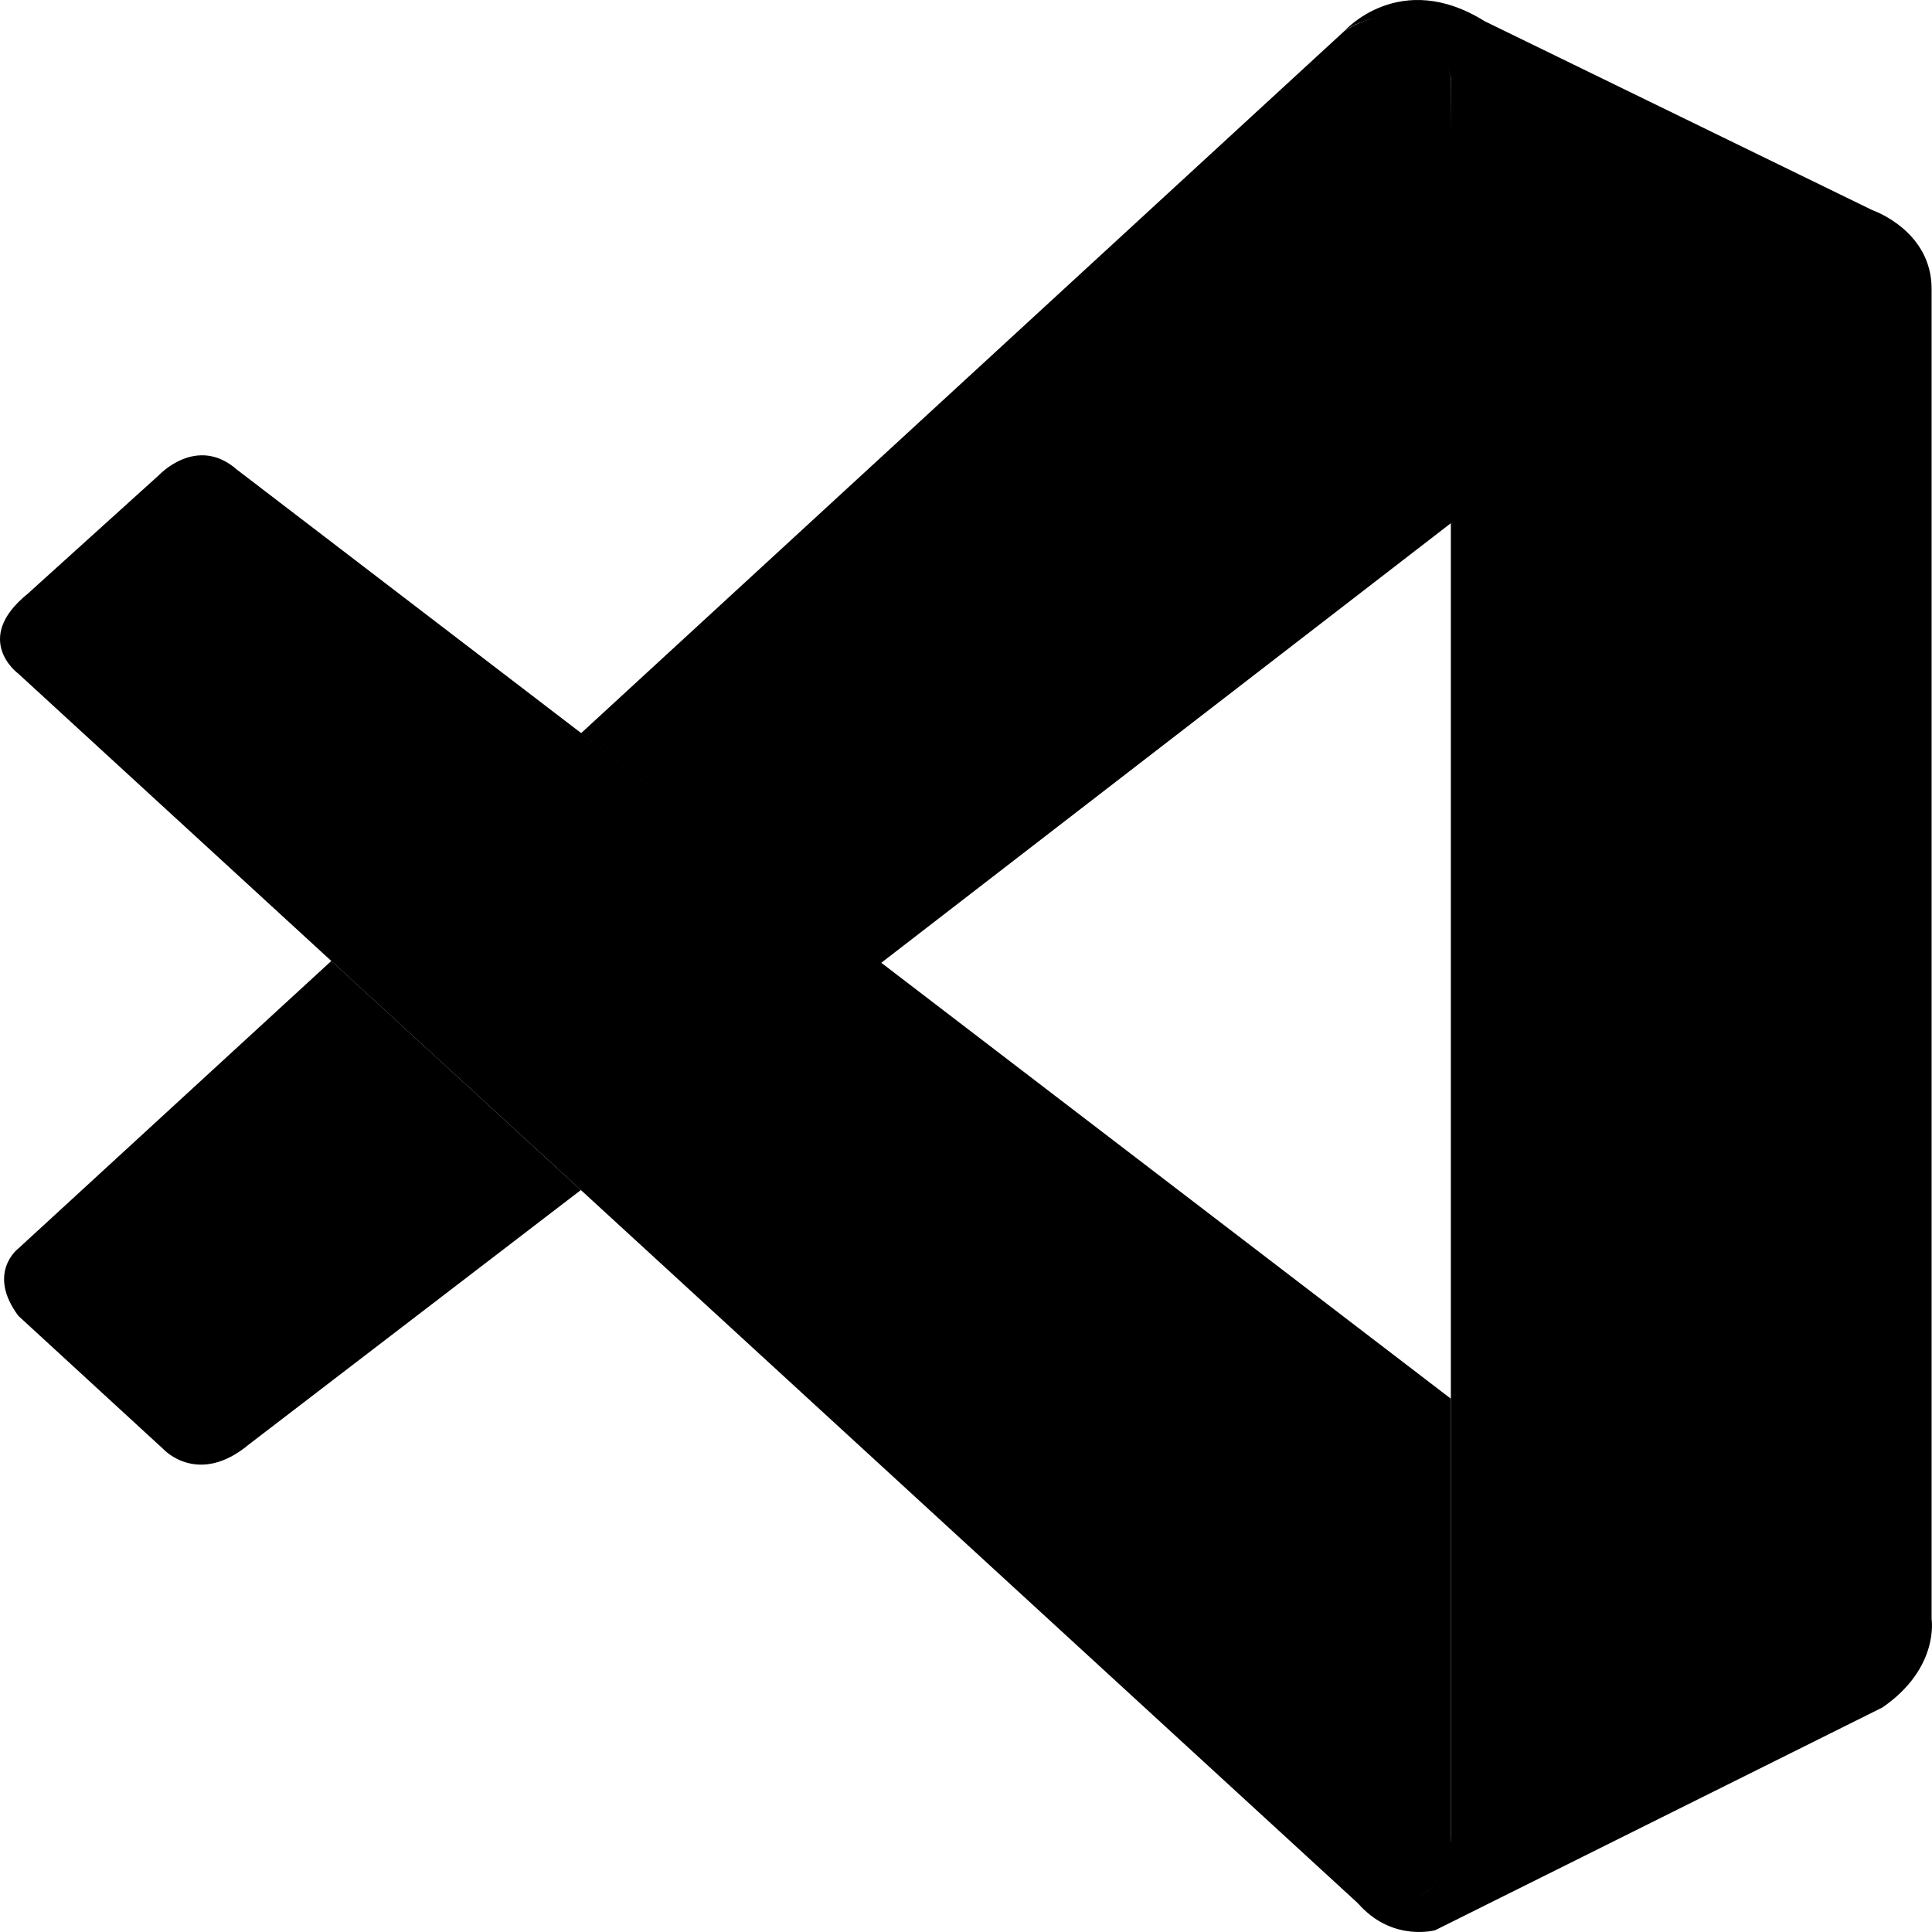
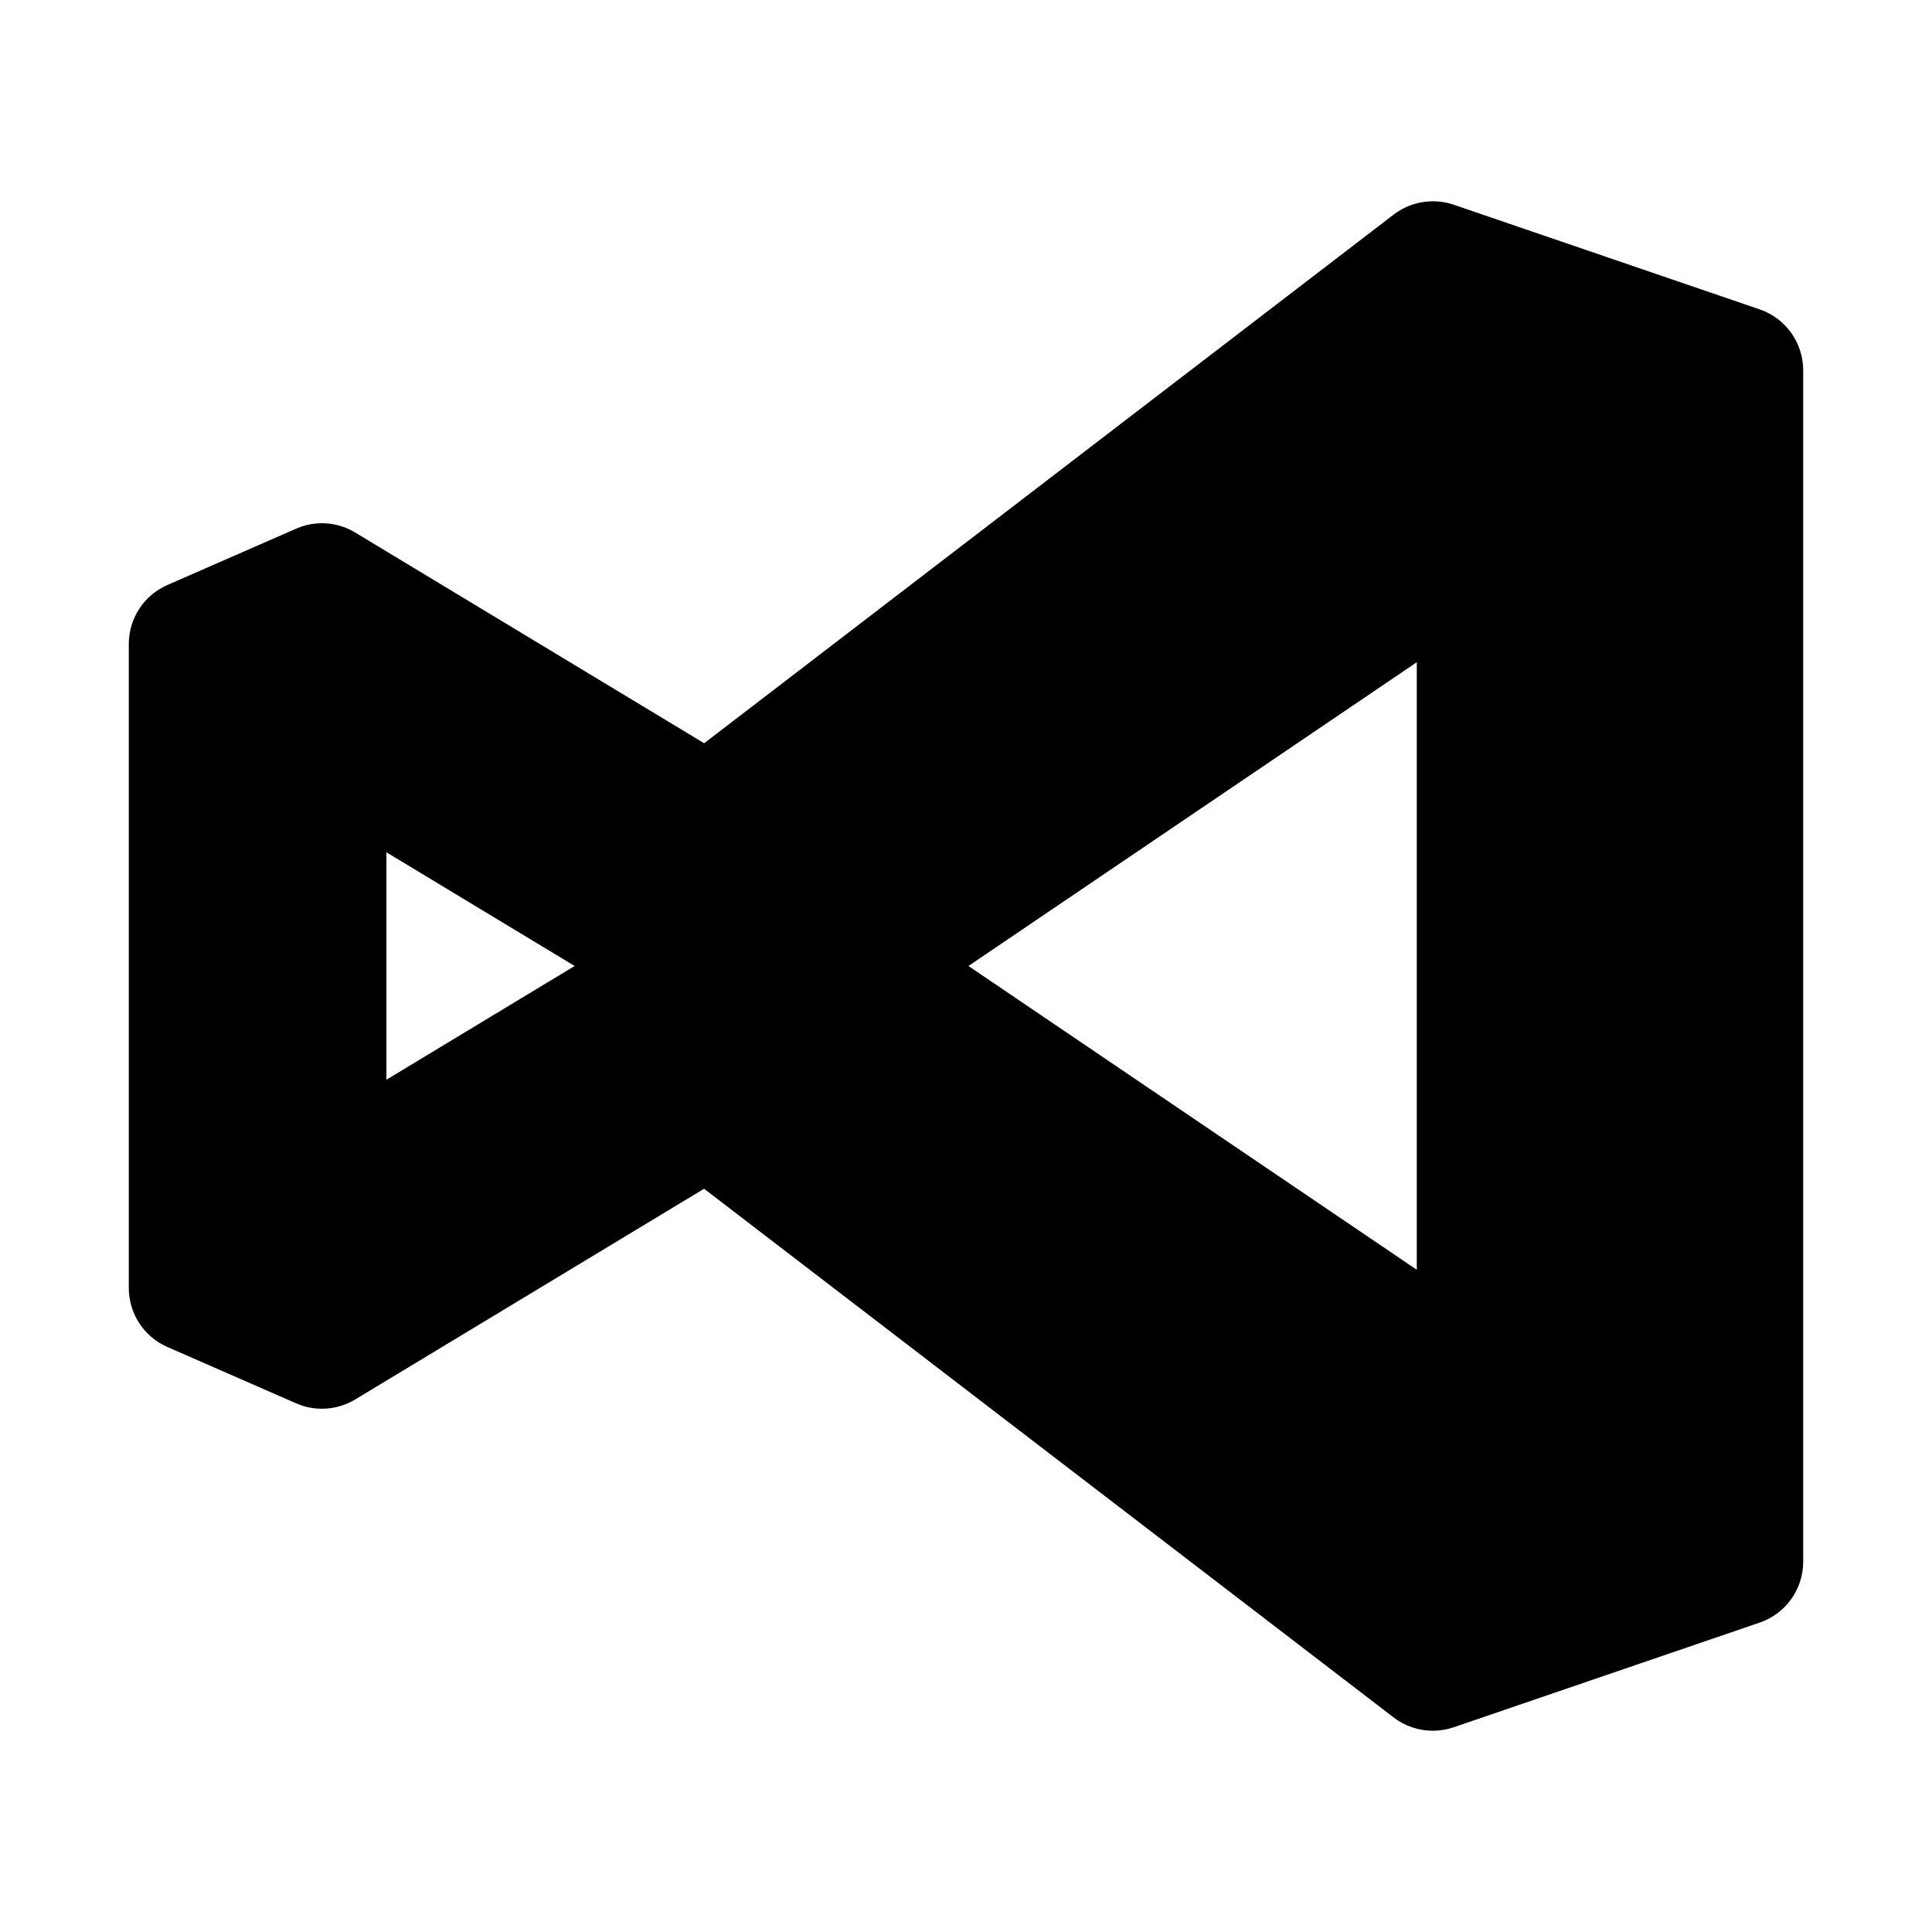
- <svg xmlns="http://www.w3.org/2000/svg" width="800px" height="800px" viewBox="0 0 24 24" fill="none">
-   <path d="M0.228 8.369C0.228 8.369 -0.356 7.943 0.345 7.375L1.98 5.897C1.98 5.897 2.447 5.4 2.942 5.833L18.023 17.375V22.909C18.023 22.909 18.016 23.779 16.912 23.683L0.228 8.369Z" fill="#000000" />
-   <path d="M4.116 11.937L0.228 15.509C0.228 15.509 -0.171 15.809 0.228 16.346L2.033 18.005C2.033 18.005 2.462 18.471 3.095 17.941L7.216 14.783L4.116 11.937Z" fill="#000000" />
-   <path d="M10.94 11.966L18.069 6.464L18.023 0.959C18.023 0.959 17.718 -0.243 16.703 0.383L7.216 9.11L10.94 11.966Z" fill="#000000" />
-   <path d="M16.912 23.69C17.326 24.118 17.828 23.978 17.828 23.978L23.384 21.211C24.095 20.721 23.995 20.113 23.995 20.113V3.588C23.995 2.862 23.26 2.611 23.26 2.611L18.444 0.264C17.392 -0.393 16.703 0.383 16.703 0.383C16.703 0.383 17.589 -0.262 18.023 0.959L18.023 22.809C18.023 22.959 17.991 23.107 17.928 23.239C17.801 23.498 17.526 23.739 16.866 23.638L16.912 23.69Z" fill="#000000" />
+ <svg xmlns="http://www.w3.org/2000/svg" viewBox="0 0 30 30" width="30px" height="30px">
+   <path d="M27.324,4.804l-4.75-1.625c-0.315-0.108-0.667-0.051-0.932,0.152l-10.708,8.21L5.517,8.27 c-0.278-0.169-0.62-0.192-0.918-0.061l-2,0.875C2.235,9.243,2,9.603,2,10v10c0,0.397,0.235,0.757,0.599,0.916l2,0.875 c0.297,0.131,0.639,0.107,0.918-0.061l5.416-3.271l10.708,8.21c0.177,0.136,0.392,0.206,0.608,0.206 c0.109,0,0.218-0.018,0.324-0.054l4.75-1.625C27.728,25.058,28,24.678,28,24.25V5.75C28,5.322,27.728,4.942,27.324,4.804z M6,16.766 v-3.532L8.923,15L6,16.766z M22,19.717L15.038,15L22,10.283V19.717z" />
</svg>
